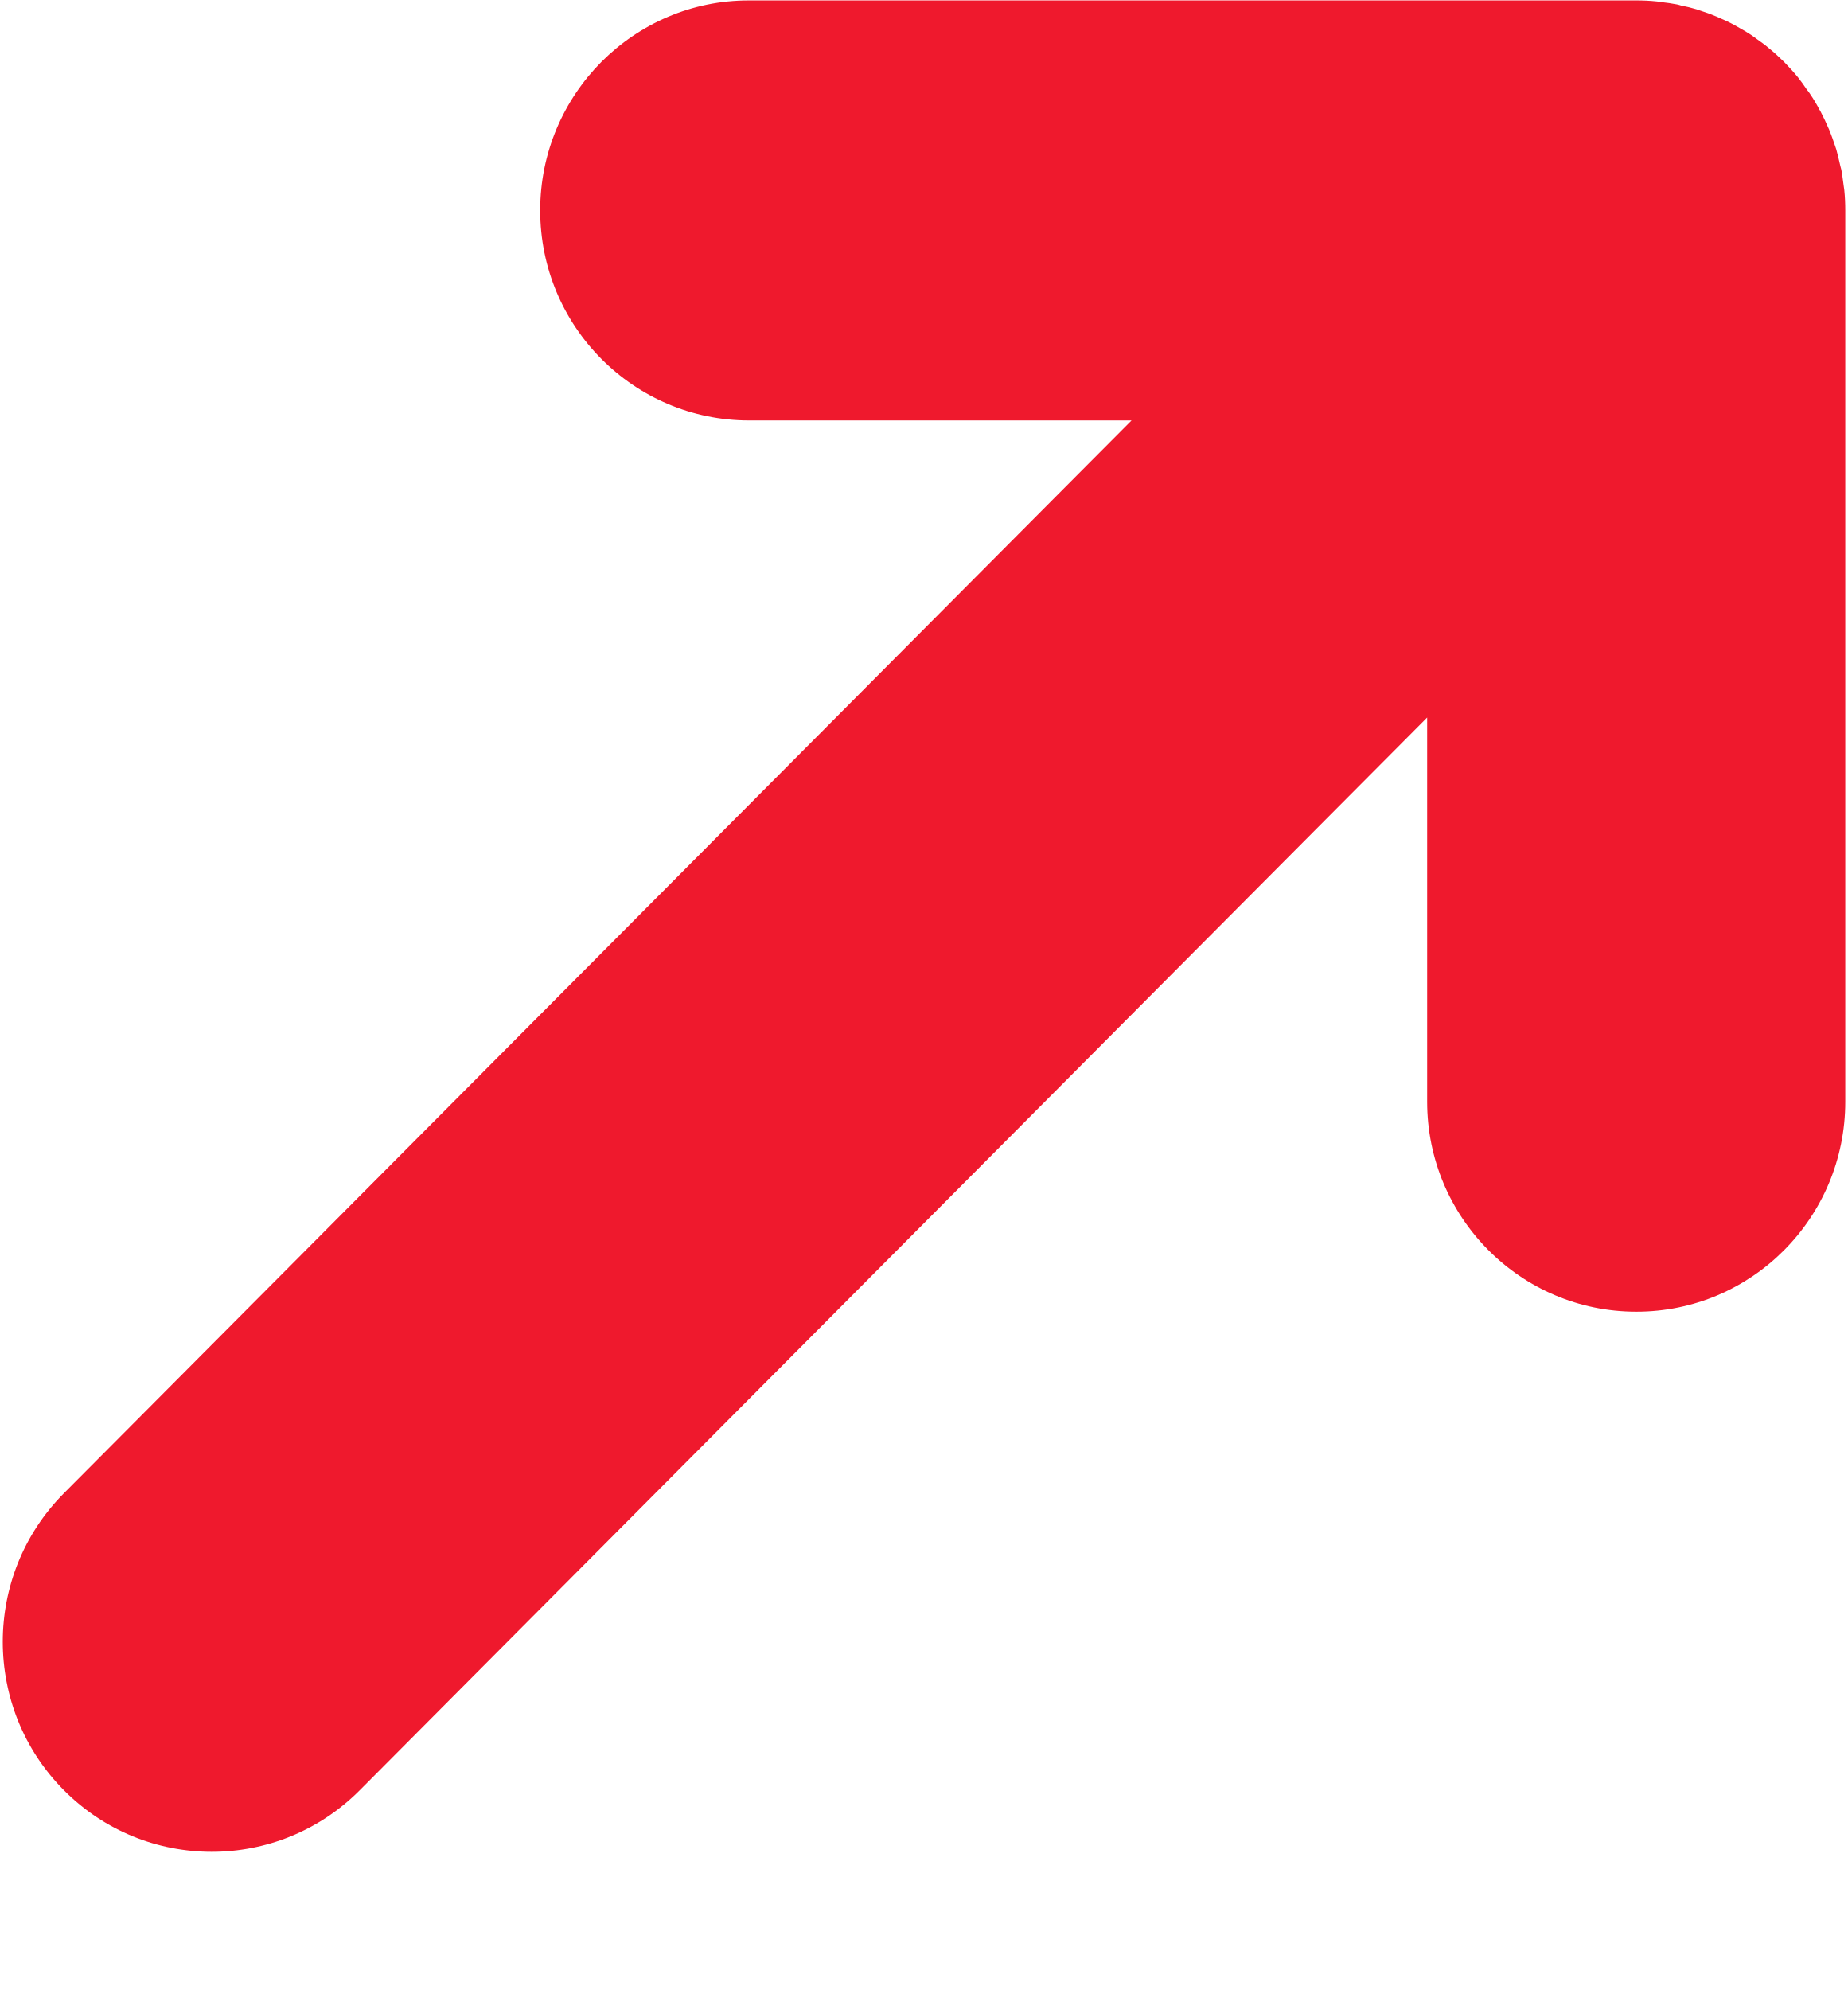
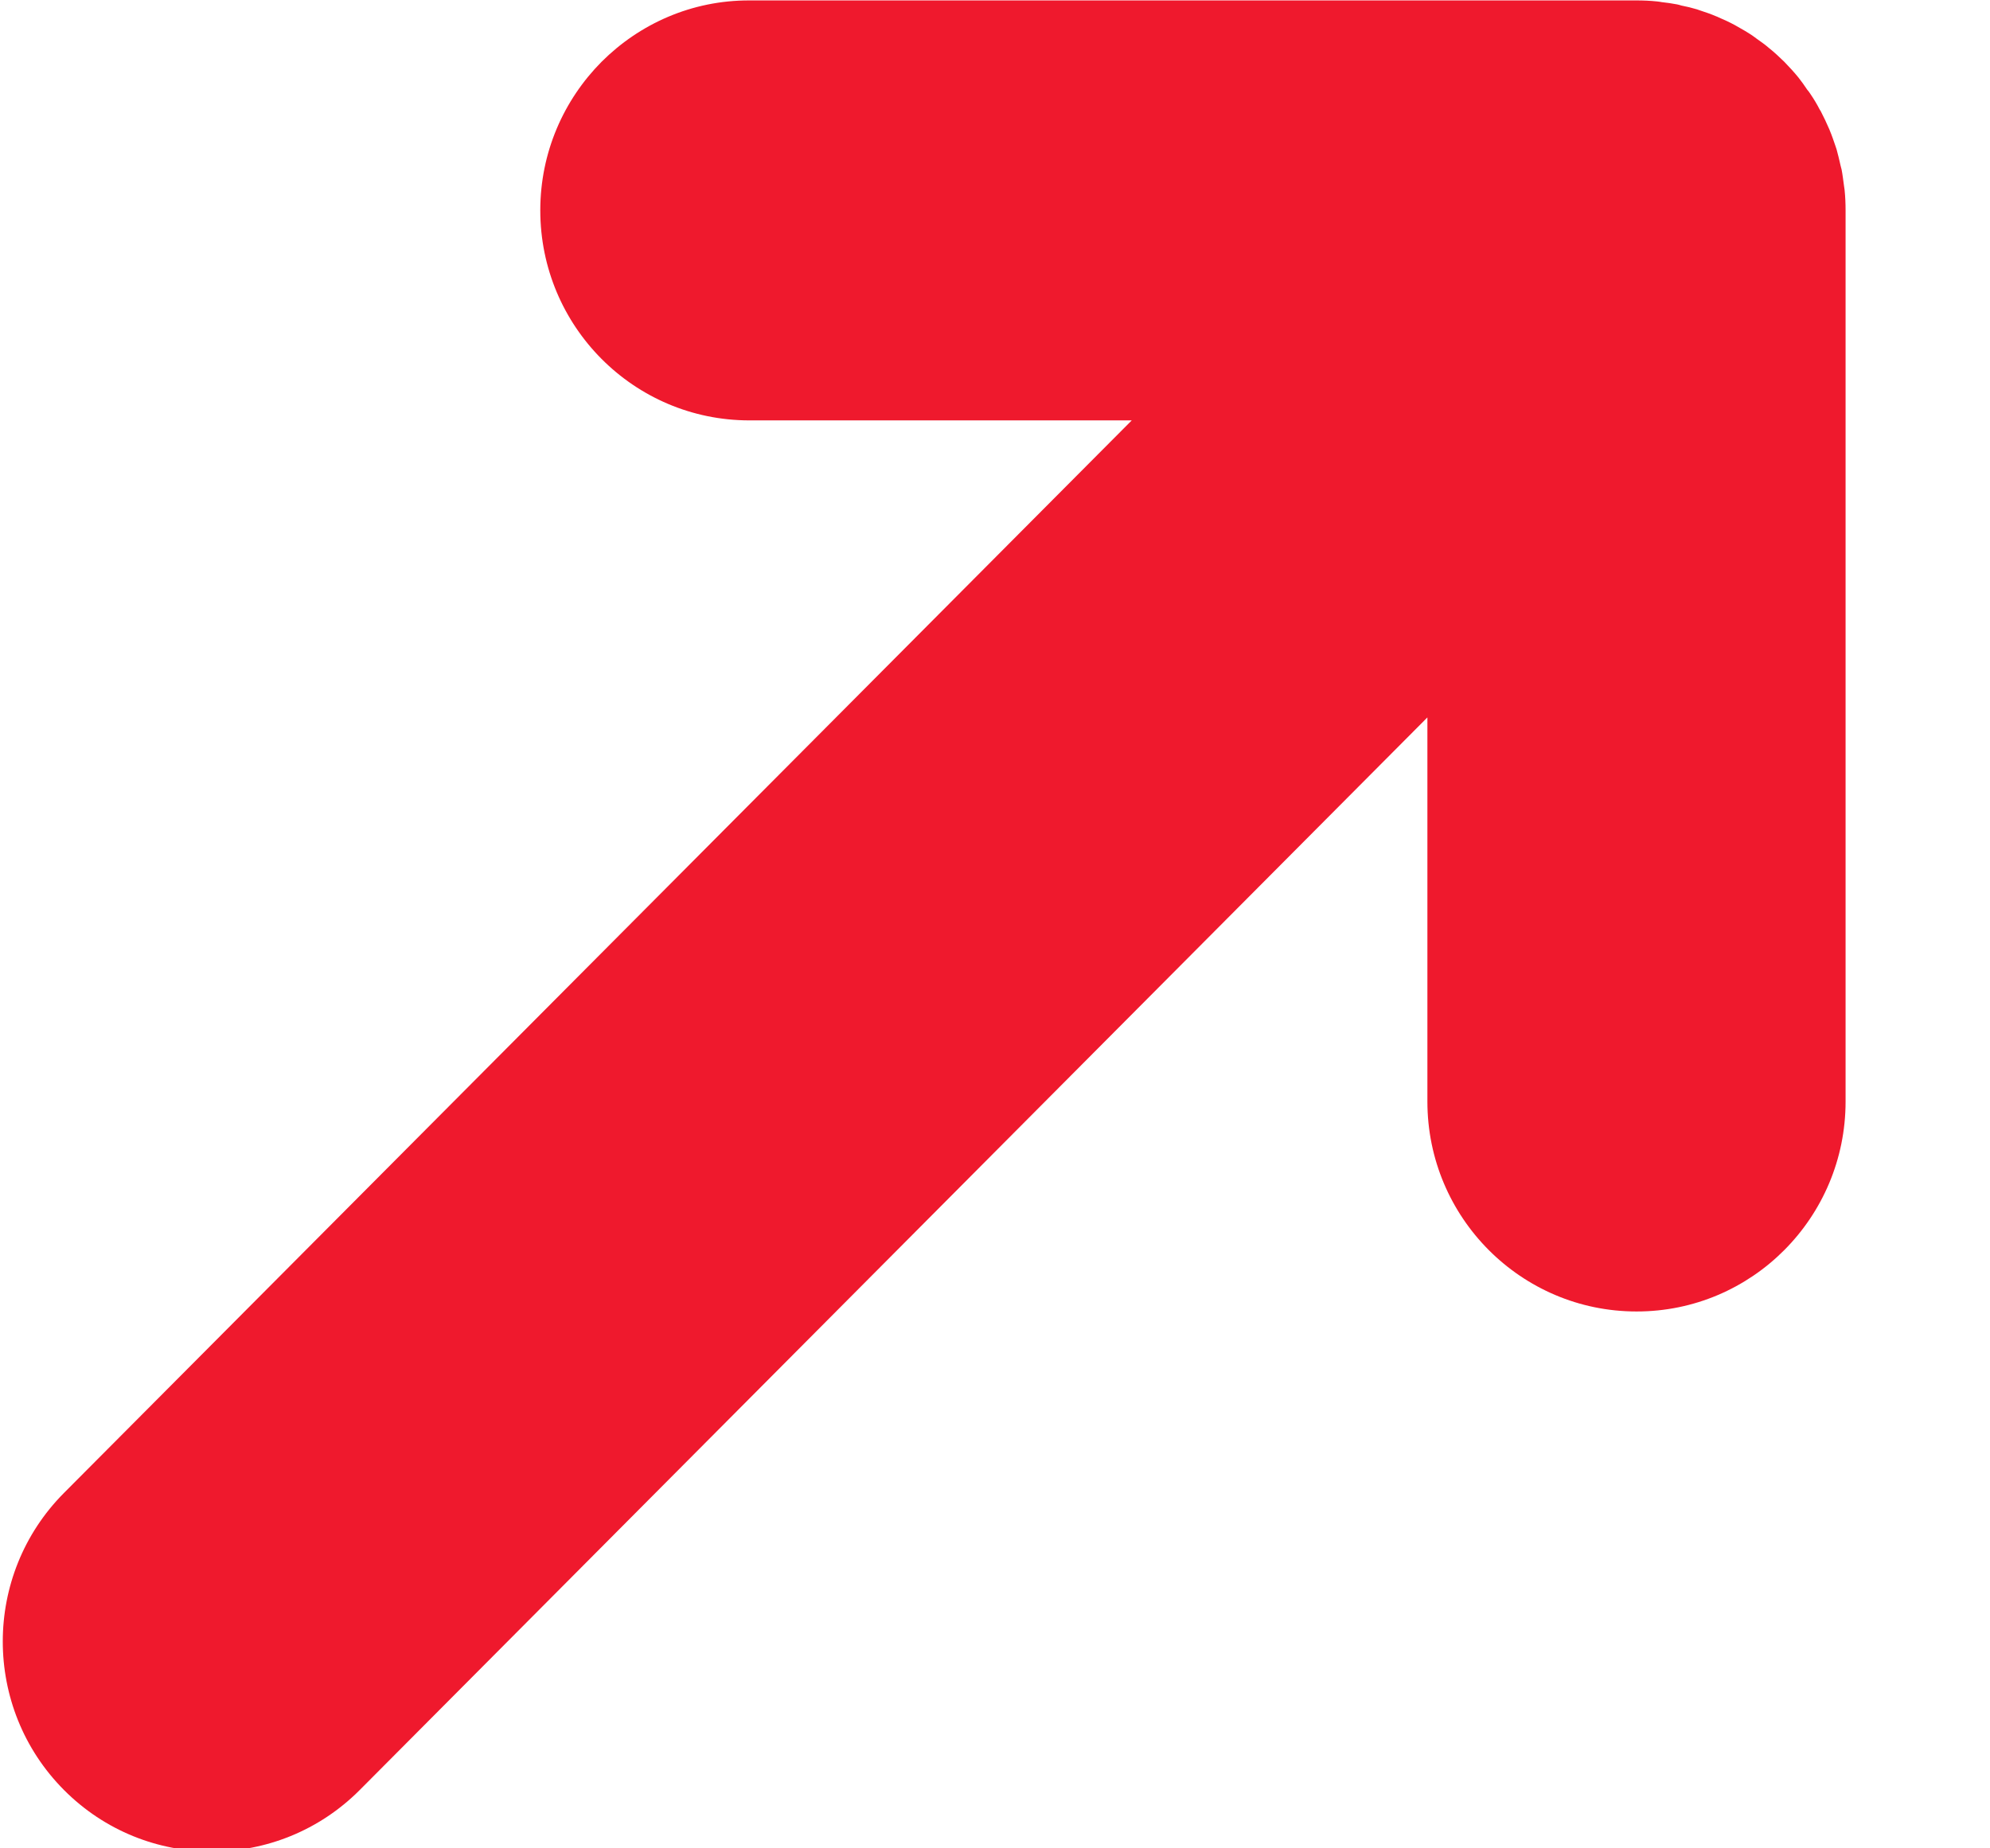
- <svg xmlns="http://www.w3.org/2000/svg" width="13px" height="14px">
+ <svg xmlns="http://www.w3.org/2000/svg" width="14px" height="13px">
  <path fill-rule="evenodd" fill="rgb(239, 25, 45)" d="M7.962,2.958 L0.450,10.505 C-0.124,11.082 -0.124,12.018 0.450,12.595 C1.024,13.172 1.956,13.172 2.531,12.595 L10.042,5.048 L10.042,7.751 C10.042,8.566 10.701,9.228 11.513,9.228 C12.325,9.229 12.984,8.567 12.984,7.751 L12.984,1.481 C12.984,1.433 12.982,1.384 12.977,1.336 C12.976,1.324 12.973,1.313 12.972,1.301 C12.967,1.265 12.963,1.229 12.956,1.193 C12.954,1.183 12.950,1.173 12.948,1.162 C12.940,1.125 12.931,1.089 12.921,1.052 C12.919,1.045 12.916,1.038 12.914,1.031 C12.901,0.993 12.888,0.954 12.872,0.916 C12.871,0.911 12.868,0.907 12.866,0.902 C12.849,0.863 12.831,0.824 12.811,0.786 C12.809,0.781 12.805,0.776 12.802,0.771 C12.783,0.734 12.761,0.697 12.737,0.662 C12.730,0.651 12.723,0.641 12.714,0.631 C12.695,0.602 12.674,0.573 12.652,0.545 C12.621,0.507 12.588,0.471 12.553,0.435 C12.518,0.401 12.482,0.367 12.444,0.337 C12.417,0.313 12.387,0.293 12.358,0.272 C12.348,0.265 12.338,0.257 12.328,0.250 C12.292,0.226 12.256,0.205 12.218,0.184 C12.214,0.182 12.209,0.179 12.204,0.176 C12.167,0.156 12.128,0.138 12.088,0.121 C12.084,0.119 12.079,0.116 12.074,0.115 C12.037,0.099 11.999,0.086 11.959,0.073 C11.953,0.071 11.946,0.068 11.939,0.066 C11.902,0.055 11.866,0.046 11.829,0.039 C11.819,0.036 11.809,0.033 11.799,0.031 C11.763,0.024 11.727,0.019 11.691,0.015 C11.680,0.013 11.668,0.011 11.656,0.010 C11.609,0.005 11.561,0.003 11.513,0.003 L5.272,0.003 C4.866,0.002 4.499,0.168 4.232,0.435 C3.966,0.703 3.801,1.072 3.801,1.480 C3.801,2.297 4.460,2.958 5.272,2.958 L7.962,2.958 Z" />
</svg>
